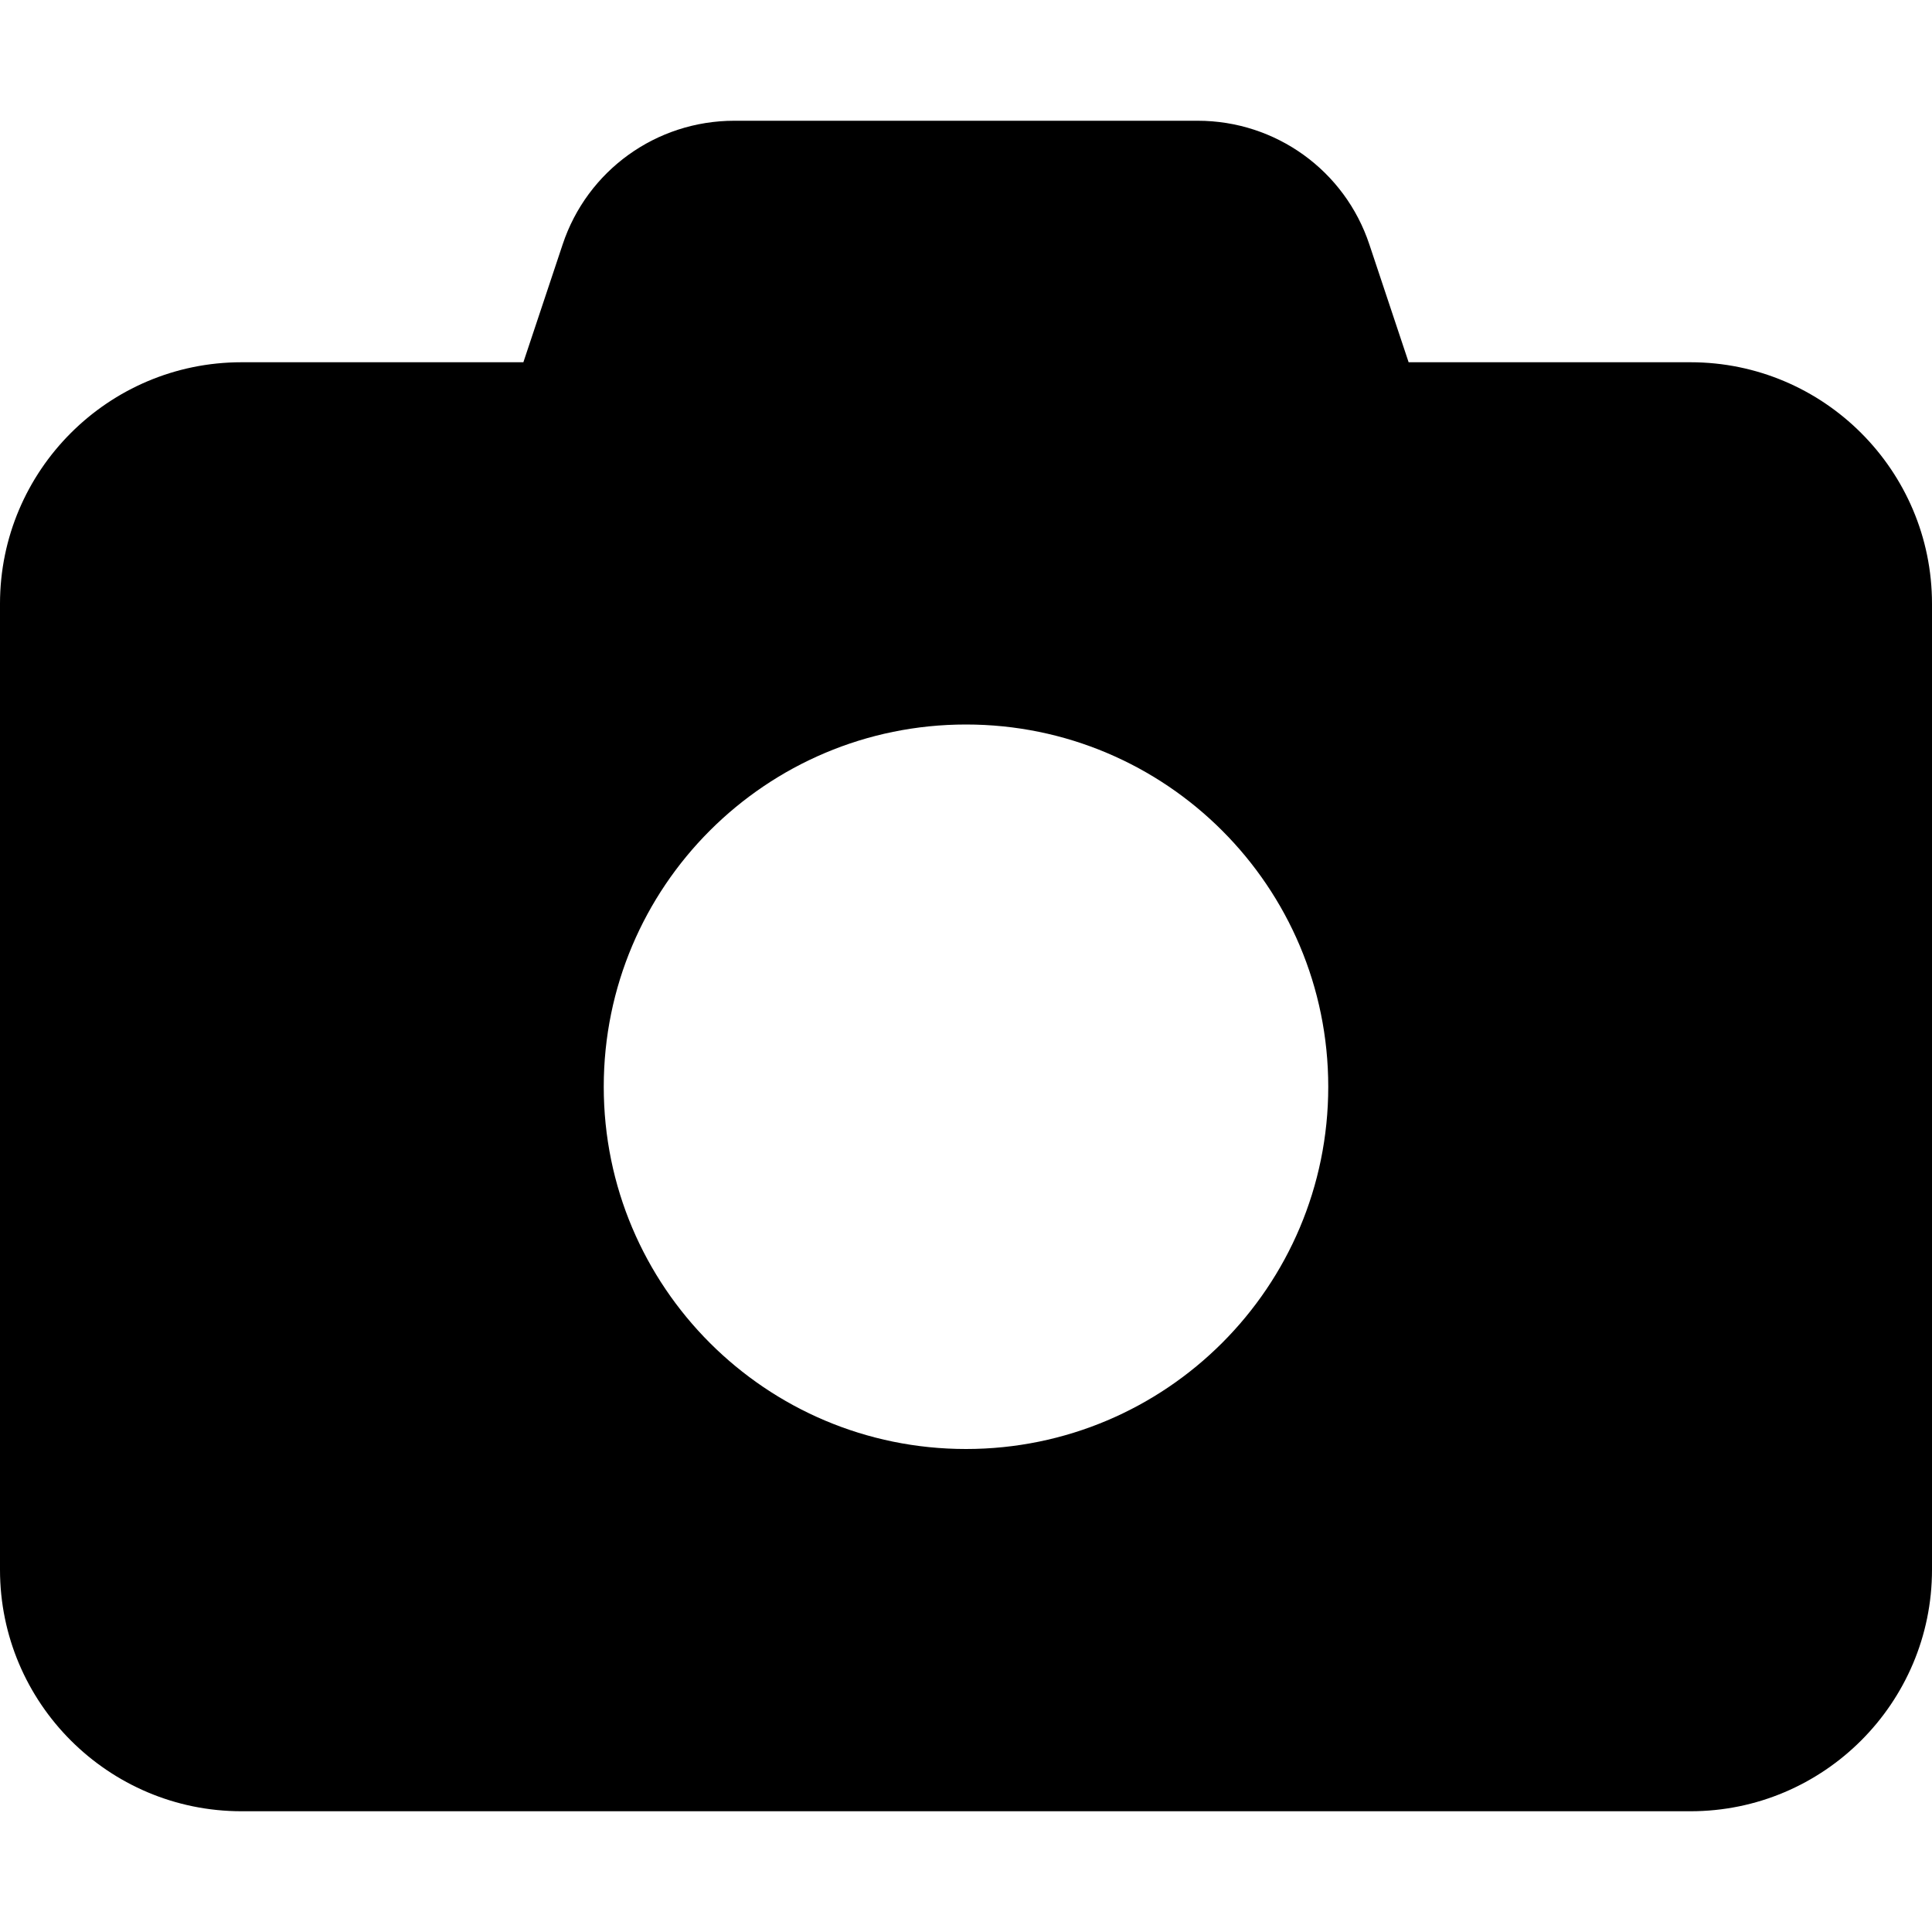
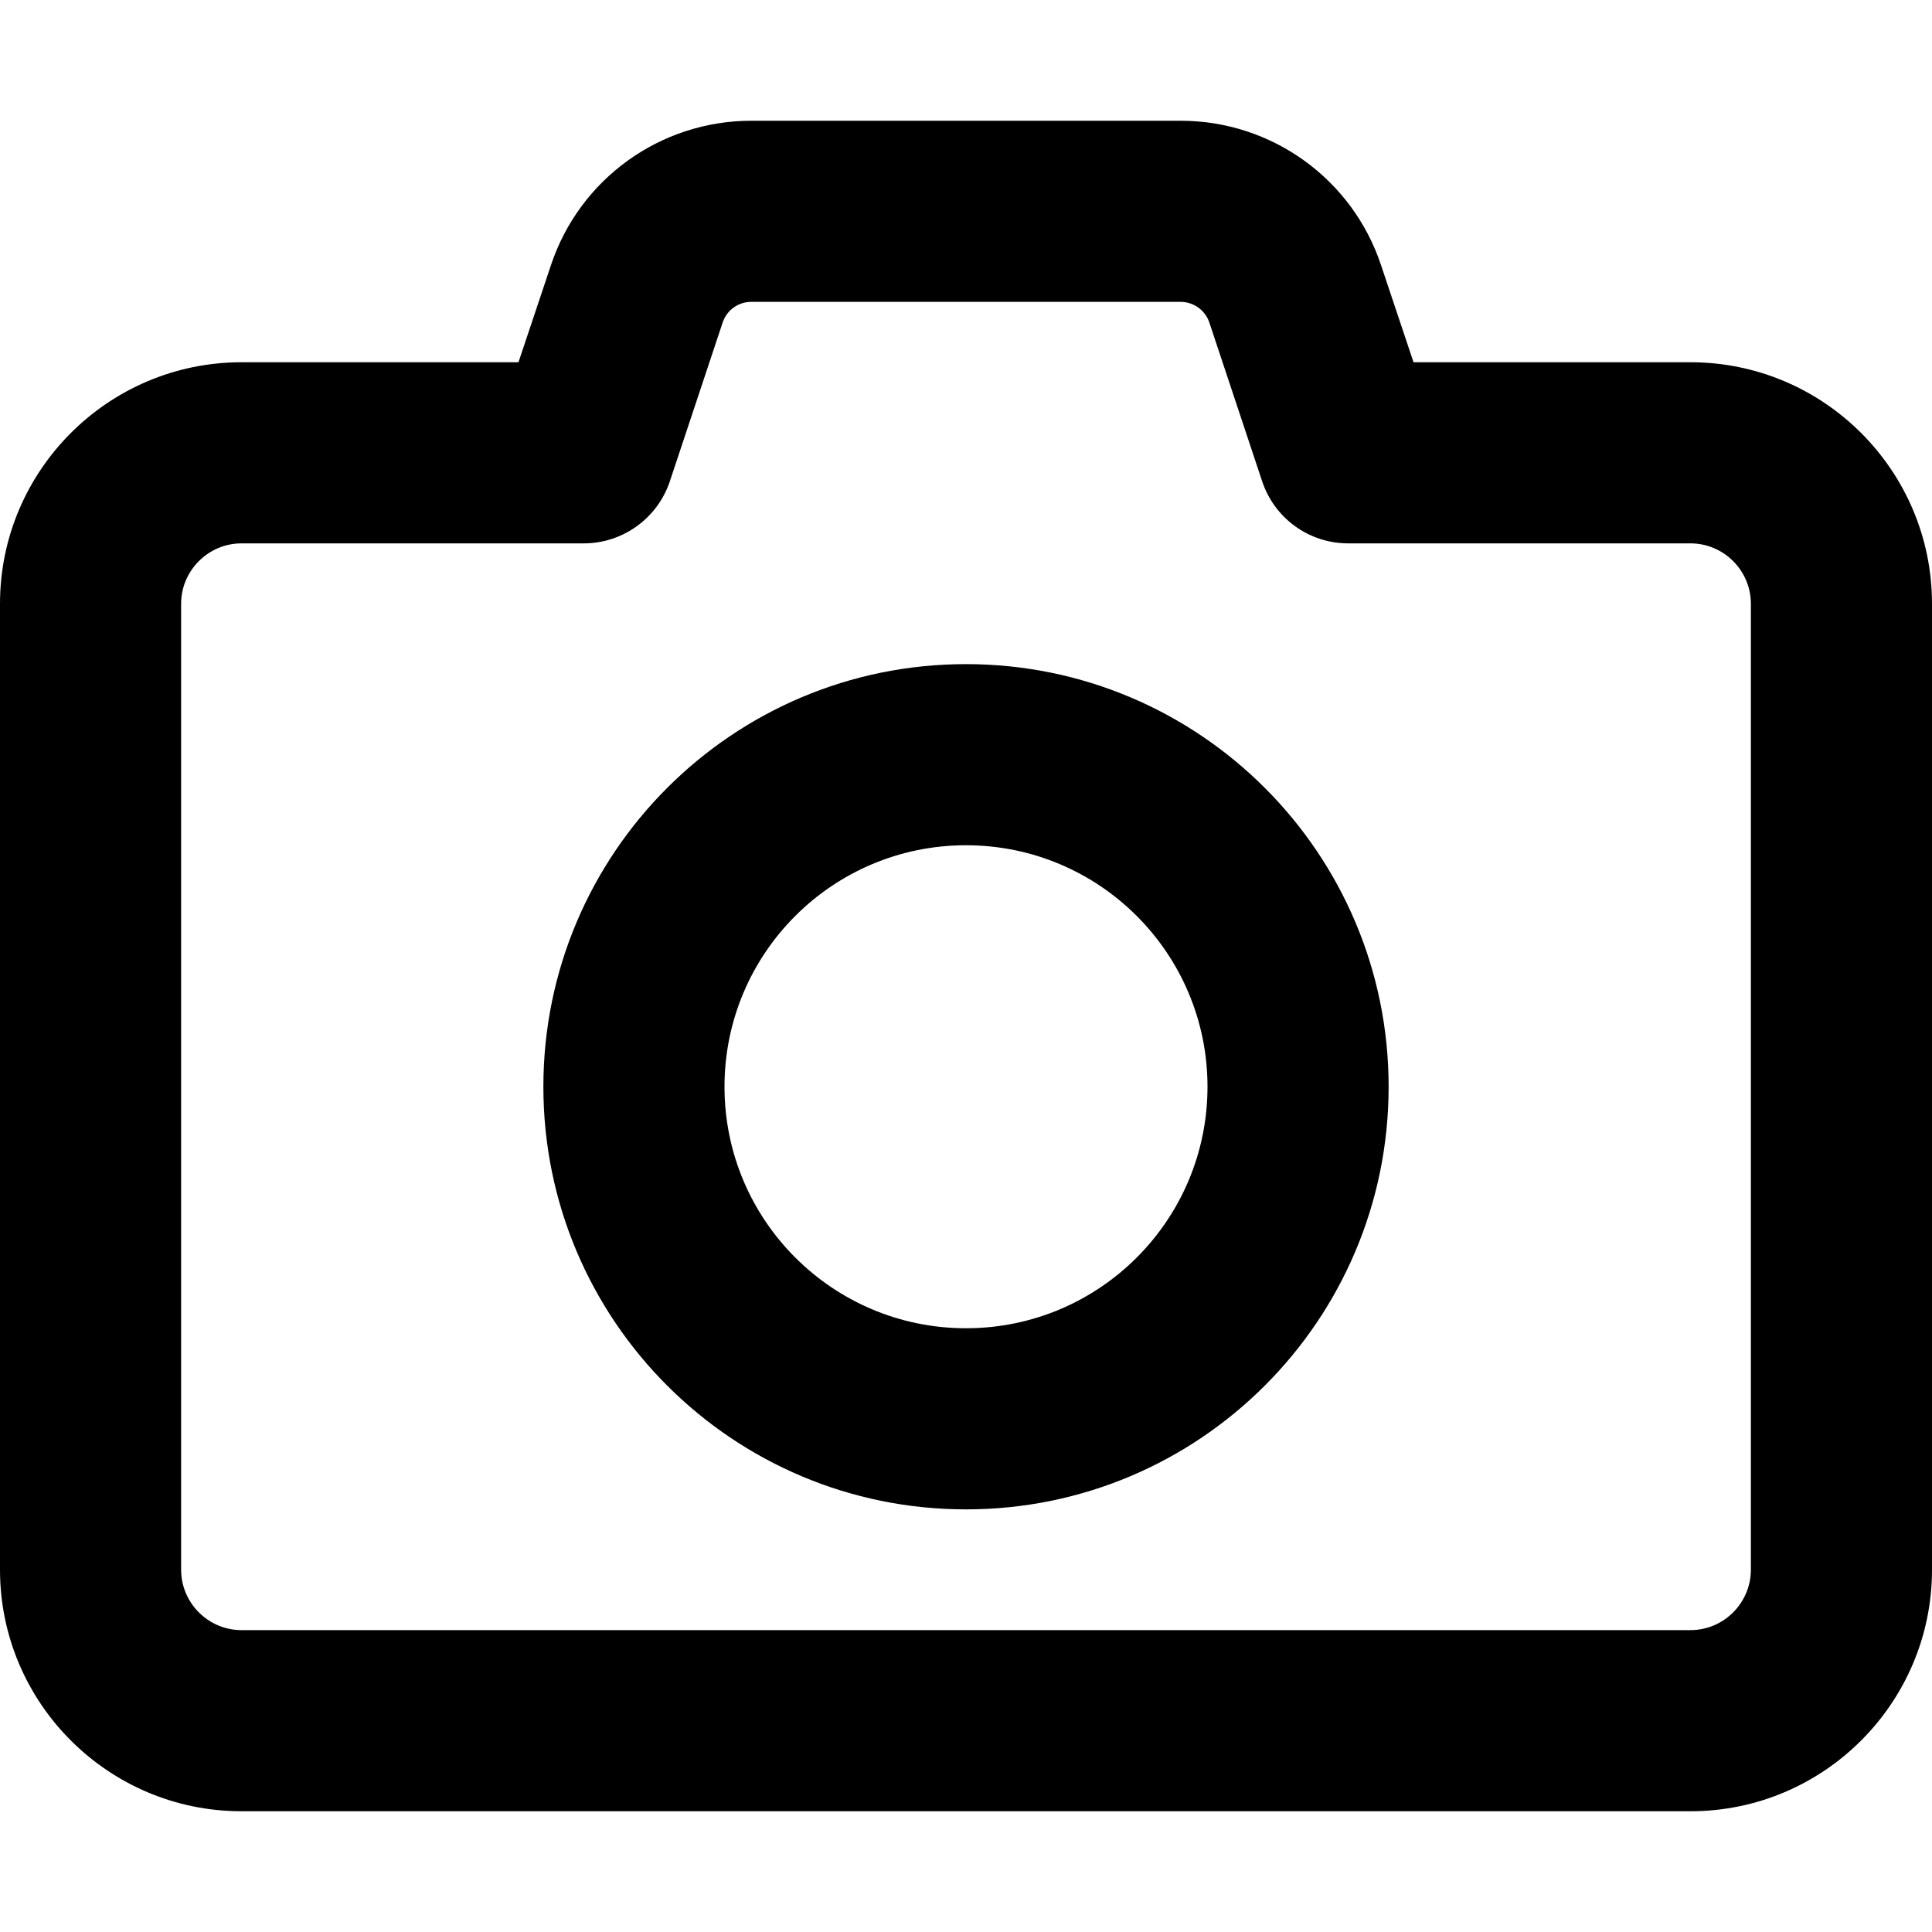
<svg xmlns="http://www.w3.org/2000/svg" viewBox="0 0 512 512">
-   <path d="M149.1 64.8L138.7 96H64C28.7 96 0 124.7 0 160V416c0 35.3 28.7 64 64 64H448c35.3 0 64-28.7 64-64V160c0-35.3-28.7-64-64-64H373.3L362.9 64.8C356.4 45.2 338.1 32 317.4 32H194.6c-20.7 0-39 13.2-45.5 32.8zM256 192a96 96 0 1 1 0 192 96 96 0 1 1 0-192z" />
+   <path d="M199.1 32c-24.1 0-45.5 15.4-53.1 38.3l22.8 7.6-22.8-7.6L137.4 96H64C28.7 96 0 124.7 0 160V416c0 35.3 28.7 64 64 64H448c35.3 0 64-28.7 64-64V160c0-35.3-28.7-64-64-64H374.6l-8.6-25.7C358.4 47.4 337 32 312.9 32H199.1zm-7.6 53.5c1.1-3.3 4.1-5.5 7.6-5.5H312.9c3.4 0 6.5 2.2 7.6 5.5l14 42.1c3.3 9.8 12.4 16.4 22.8 16.4H448c8.8 0 16 7.2 16 16V416c0 8.8-7.2 16-16 16H64c-8.8 0-16-7.2-16-16V160c0-8.8 7.2-16 16-16h90.7c10.3 0 19.5-6.6 22.8-16.4l14-42.1zM256 400a112 112 0 1 0 0-224 112 112 0 1 0 0 224zM192 288a64 64 0 1 1 128 0 64 64 0 1 1 -128 0z" />
</svg>
